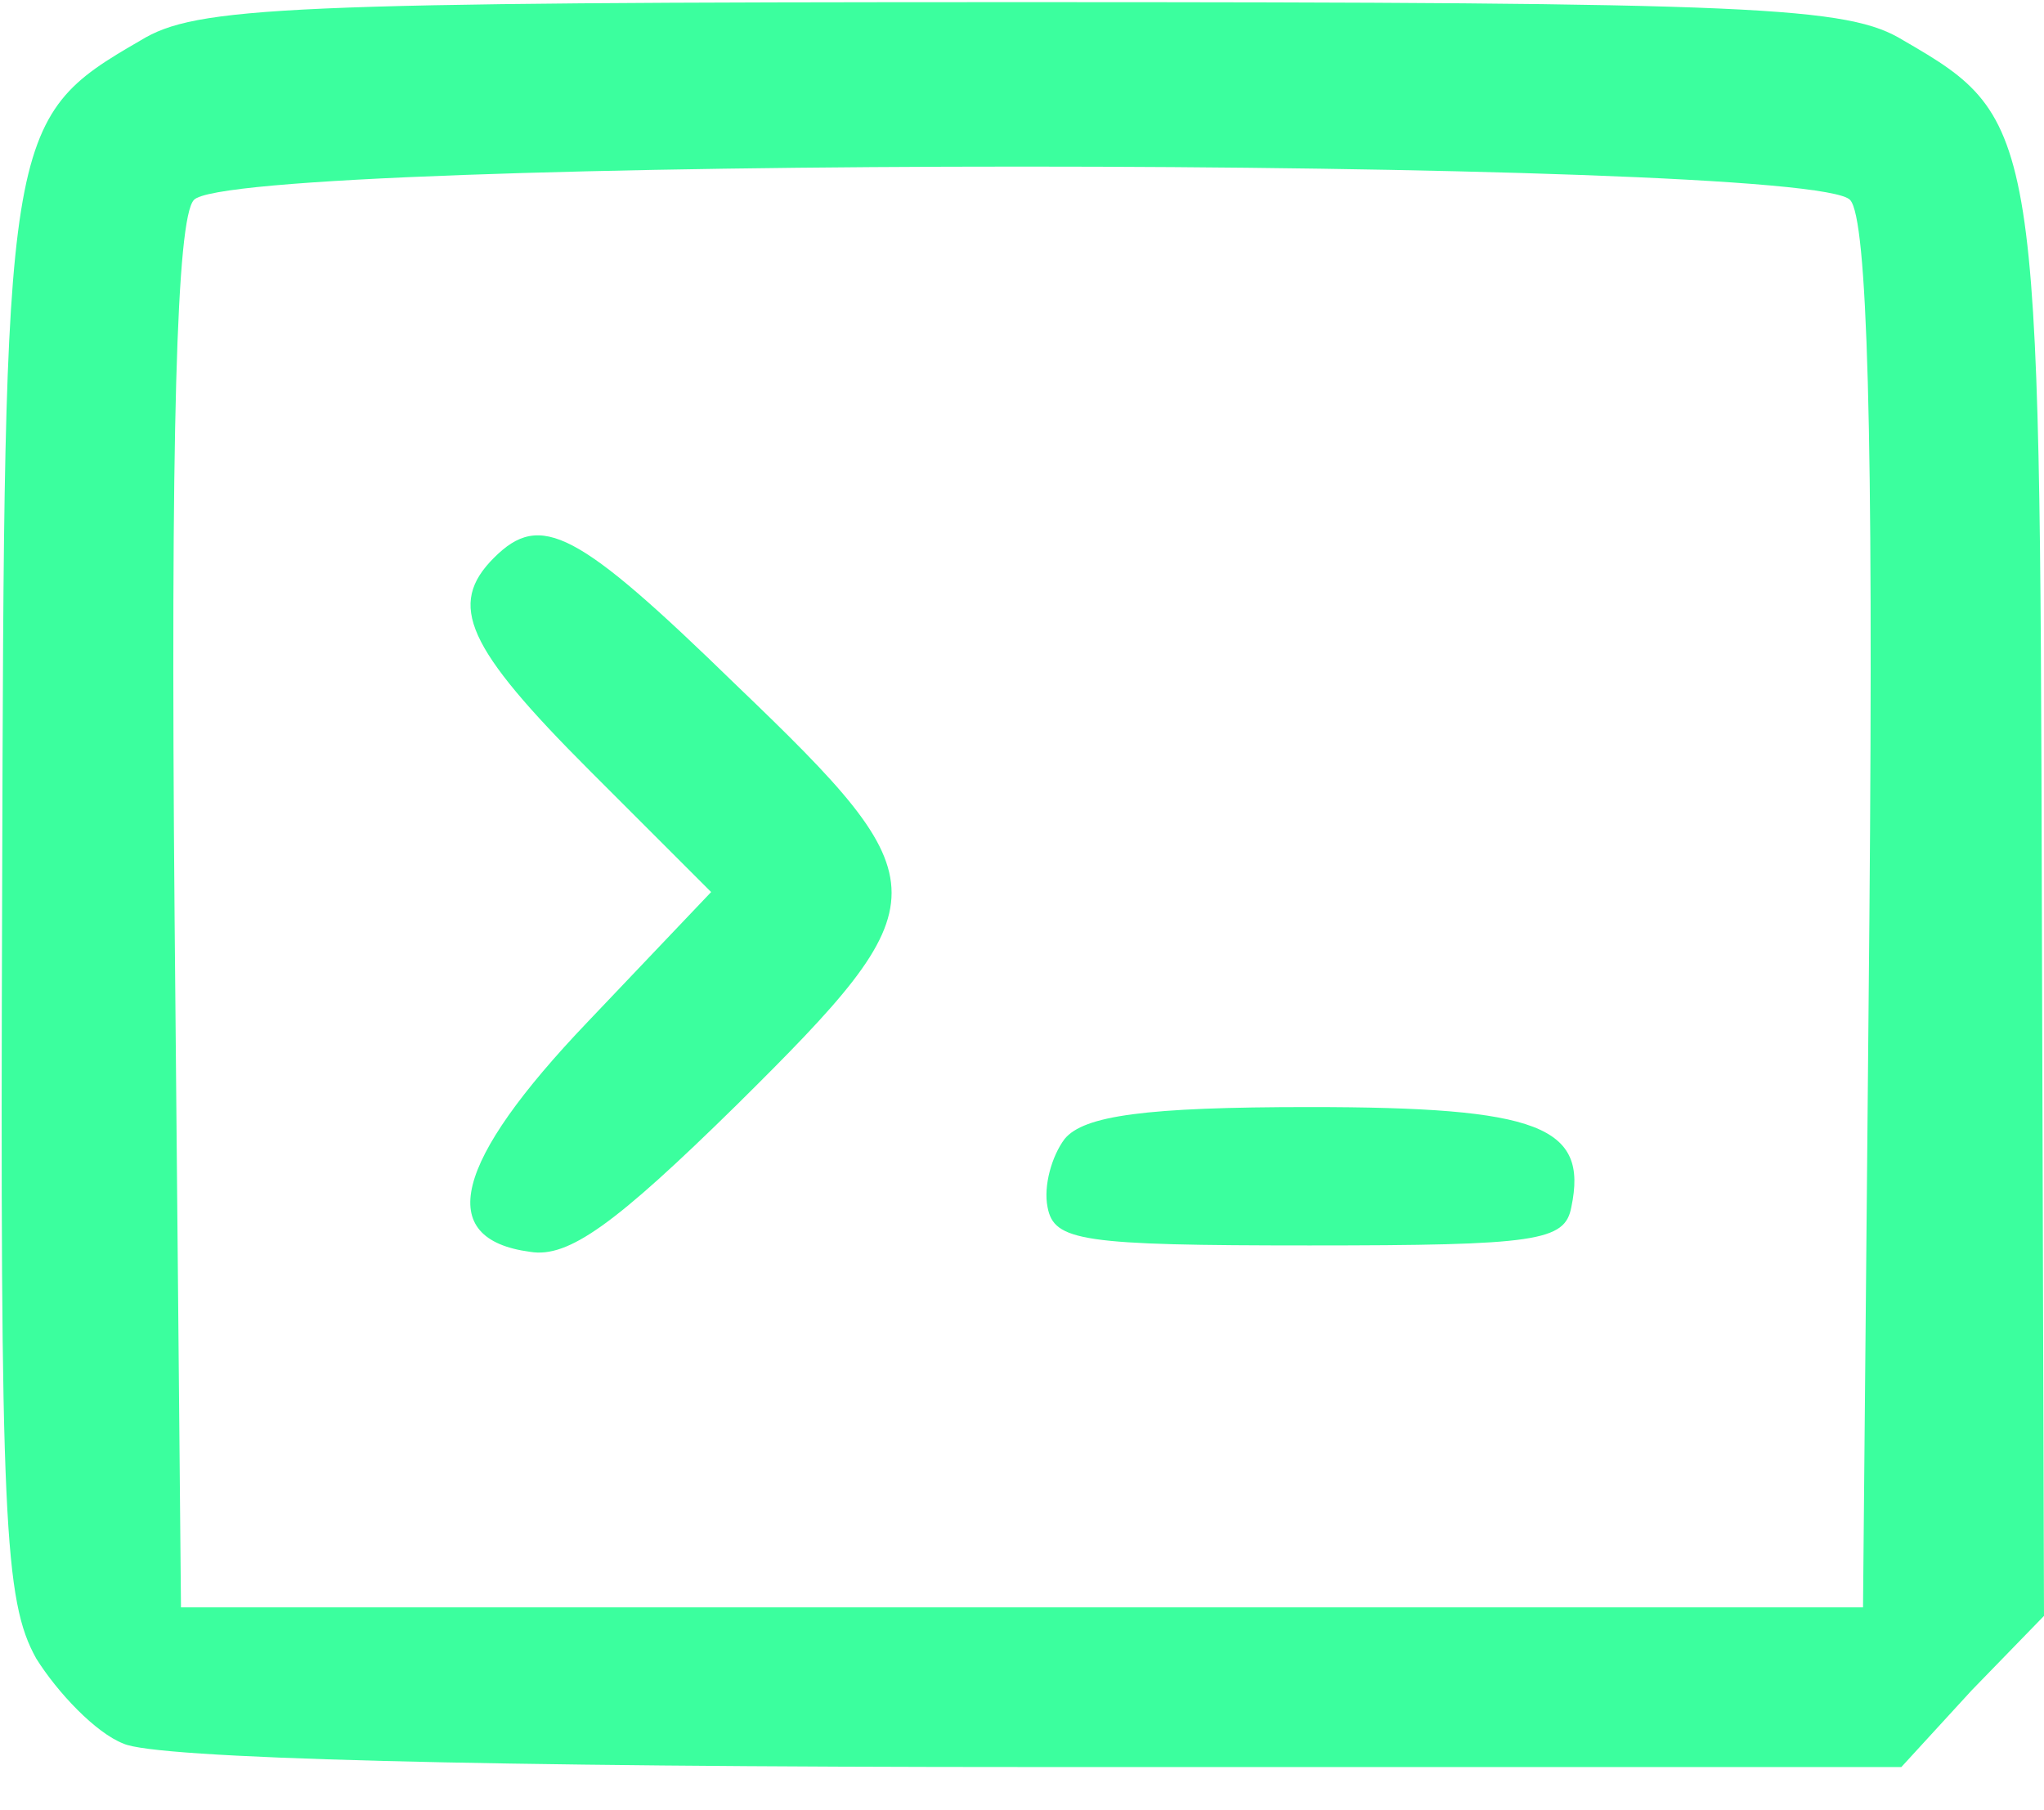
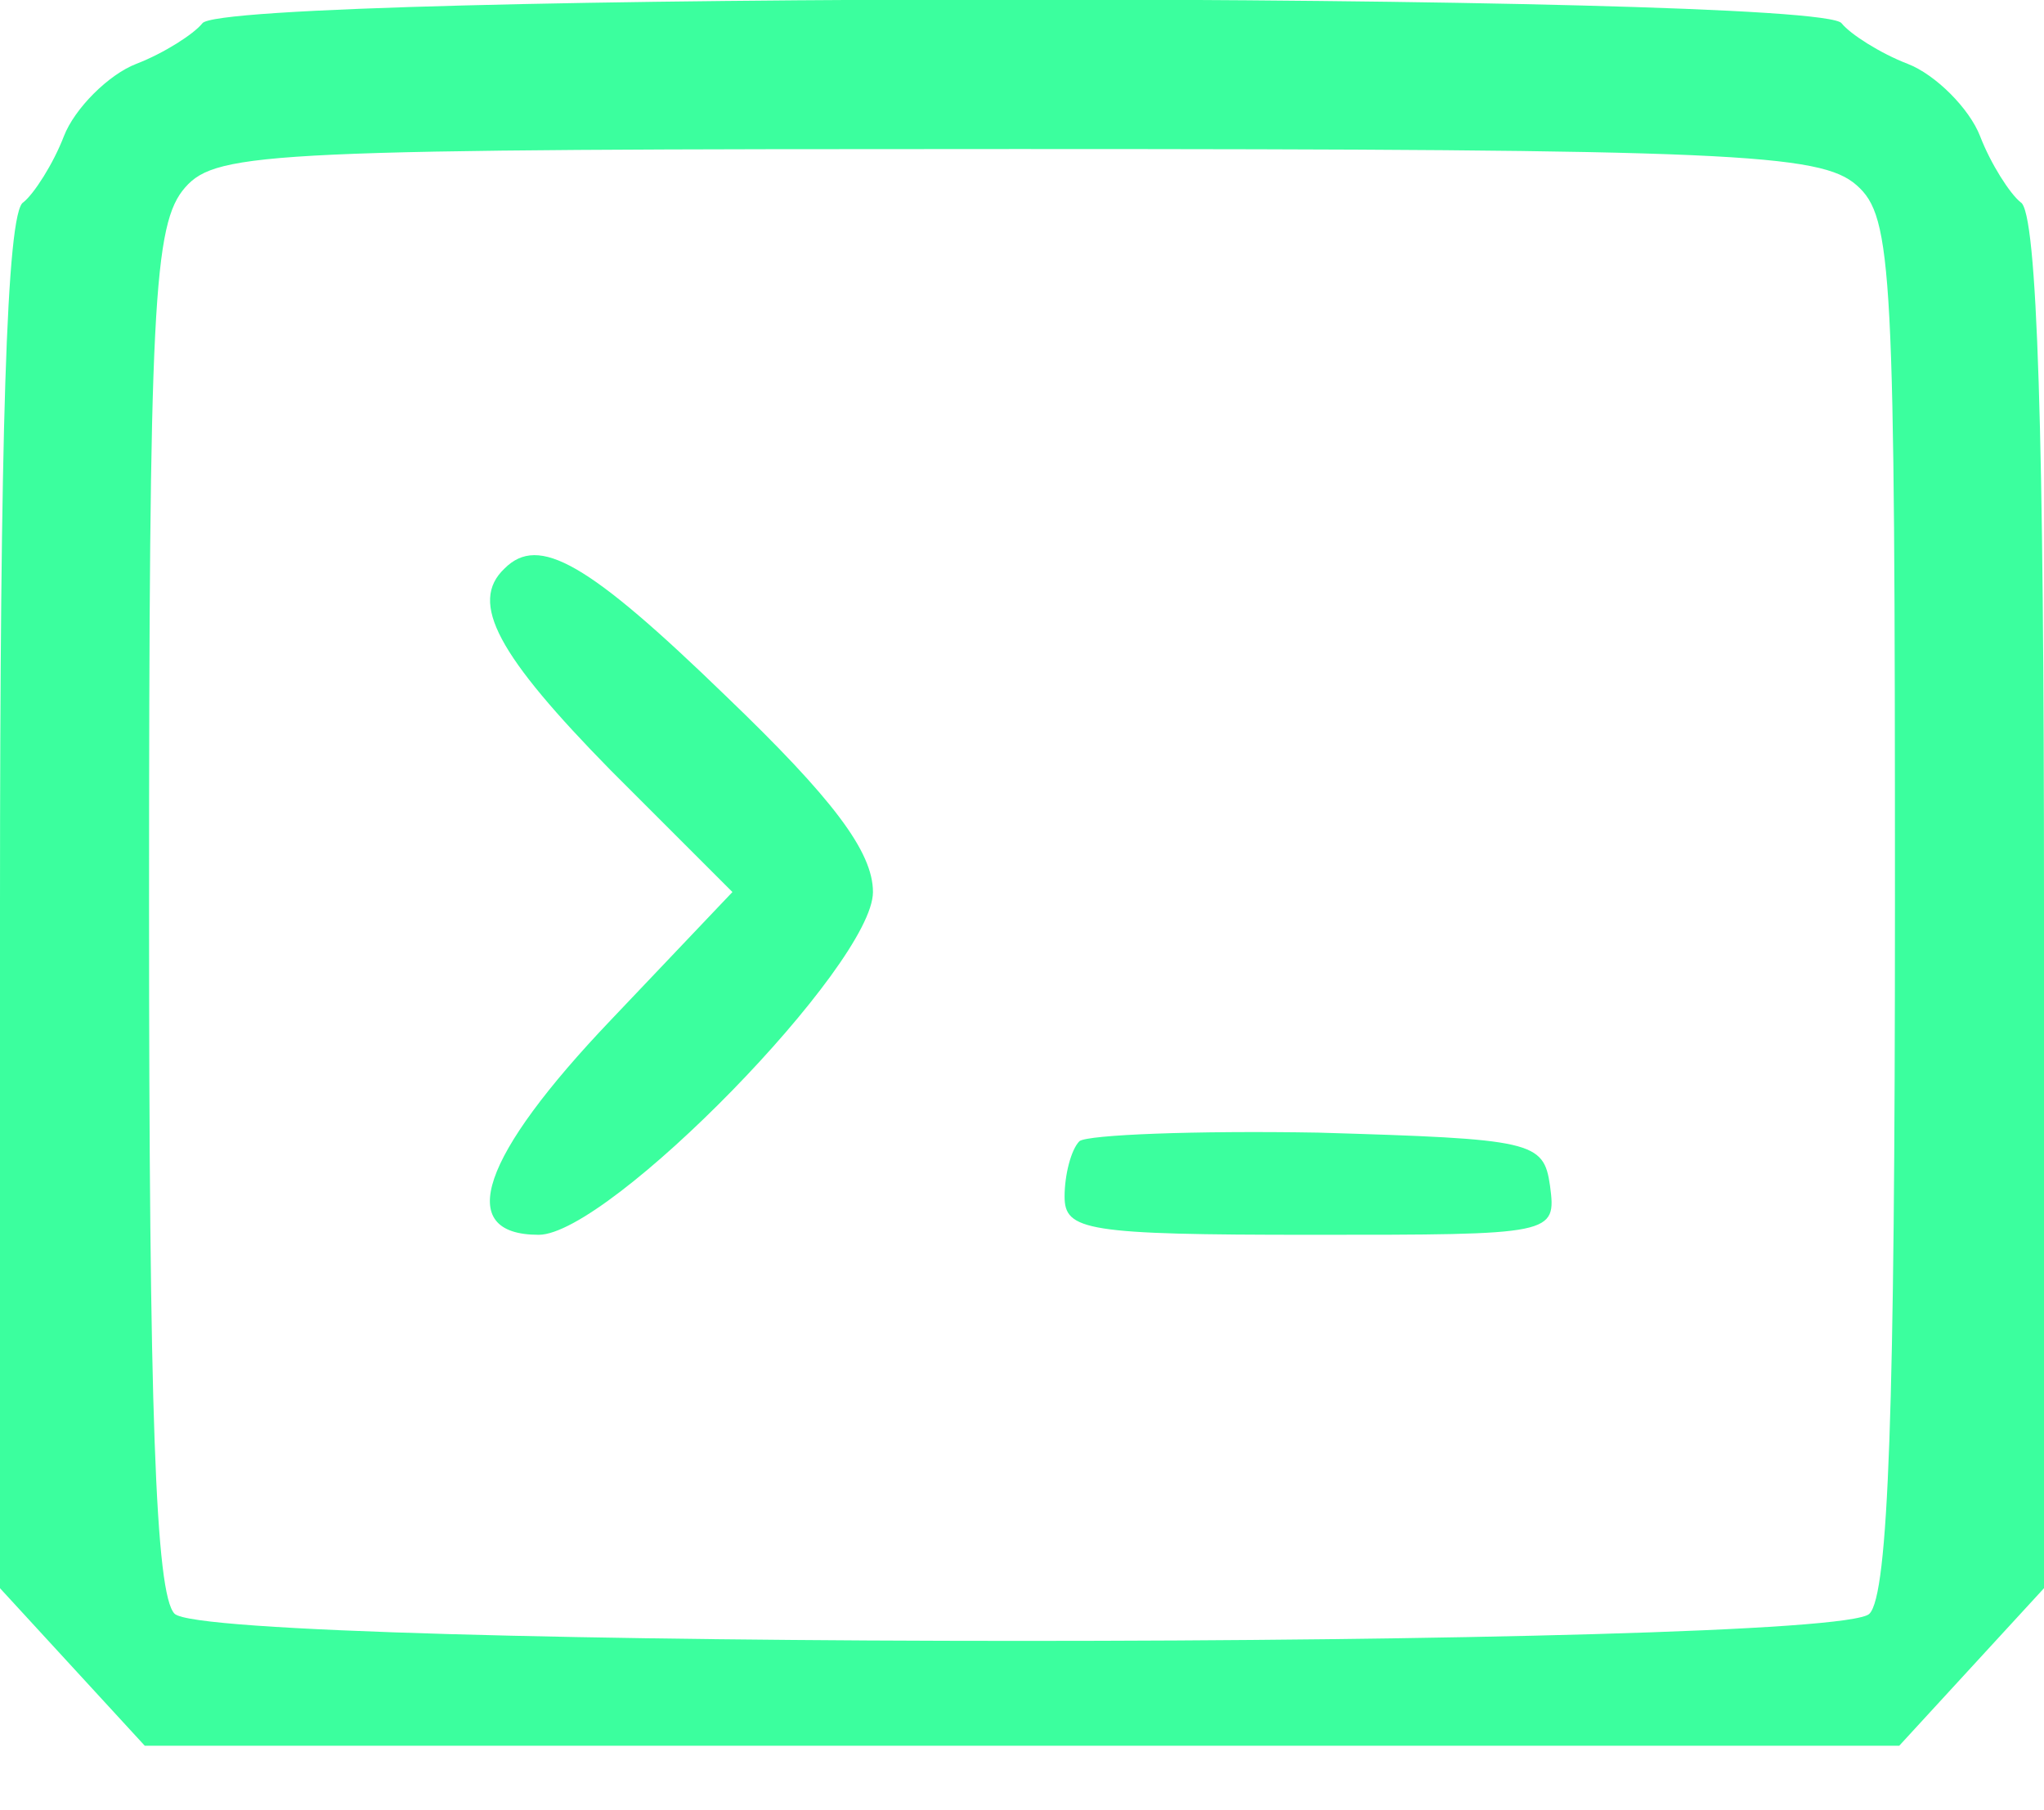
<svg xmlns="http://www.w3.org/2000/svg" viewBox="0 0 96 85" preserveAspectRatio="xMidYMid meet">
  <g transform="translate(0,85) scale(0.1,-0.1)" fill="#3bff9e">
-     <path d="M66 831 c-64 -37 -64 -42 -65 -403 -1 -293 1 -330 16 -357 10 -16 28 -35 41 -40 15 -7 166 -11 429 -11 l406 0 33 36 34 35 -1 332 c-1 366 -1 371 -65 408 -26 16 -67 18 -414 18 -347 0 -388 -2 -414 -18z m803 -75 c8 -9 11 -107 9 -337 l-3 -324 -395 0 -395 0 -3 324 c-2 230 1 328 9 337 17 21 761 21 778 0z M232 588 c-22 -22 -13 -42 45 -100 l57 -57 -58 -61 c-63 -66 -72 -102 -27 -108 18 -3 40 13 97 69 97 96 97 104 0 197 -75 73 -92 82 -114 60z M500 315 c-6 -8 -10 -22 -8 -32 3 -16 16 -18 123 -18 107 0 120 2 123 18 8 38 -15 47 -123 47 -77 0 -106 -4 -115 -15z" />
+     <path d="M95 839 c-4 -5 -18 -14 -31 -19 -13 -5 -29 -21 -34 -34 -5 -13 -14 -27 -19 -31 -8 -4 -11 -112 -11 -329 l0 -322 34 -37 34 -37 412 0 412 0 34 37 34 37 0 322 c0 217 -3 325 -11 329 -5 4 -14 18 -19 31 -5 13 -21 29 -34 34 -13 5 -27 14 -31 19 -9 15 -761 15 -770 0z m777 -76 c17 -15 18 -39 18 -338 0 -236 -3 -324 -12 -333 -17 -17 -779 -17 -796 0 -9 9 -12 96 -12 332 0 283 2 321 17 338 15 17 41 18 391 18 335 0 377 -2 394 -17z M237 583 c-17 -16 -3 -41 50 -95 l57 -57 -57 -60 c-61 -64 -74 -101 -34 -101 33 0 157 127 157 161 0 19 -19 44 -69 92 -65 63 -88 76 -104 60z M507 314 c-4 -4 -7 -16 -7 -26 0 -16 10 -18 116 -18 114 0 115 0 112 23 -3 21 -8 22 -109 25 -58 1 -108 -1 -112 -4z" />
  </g>
</svg>
